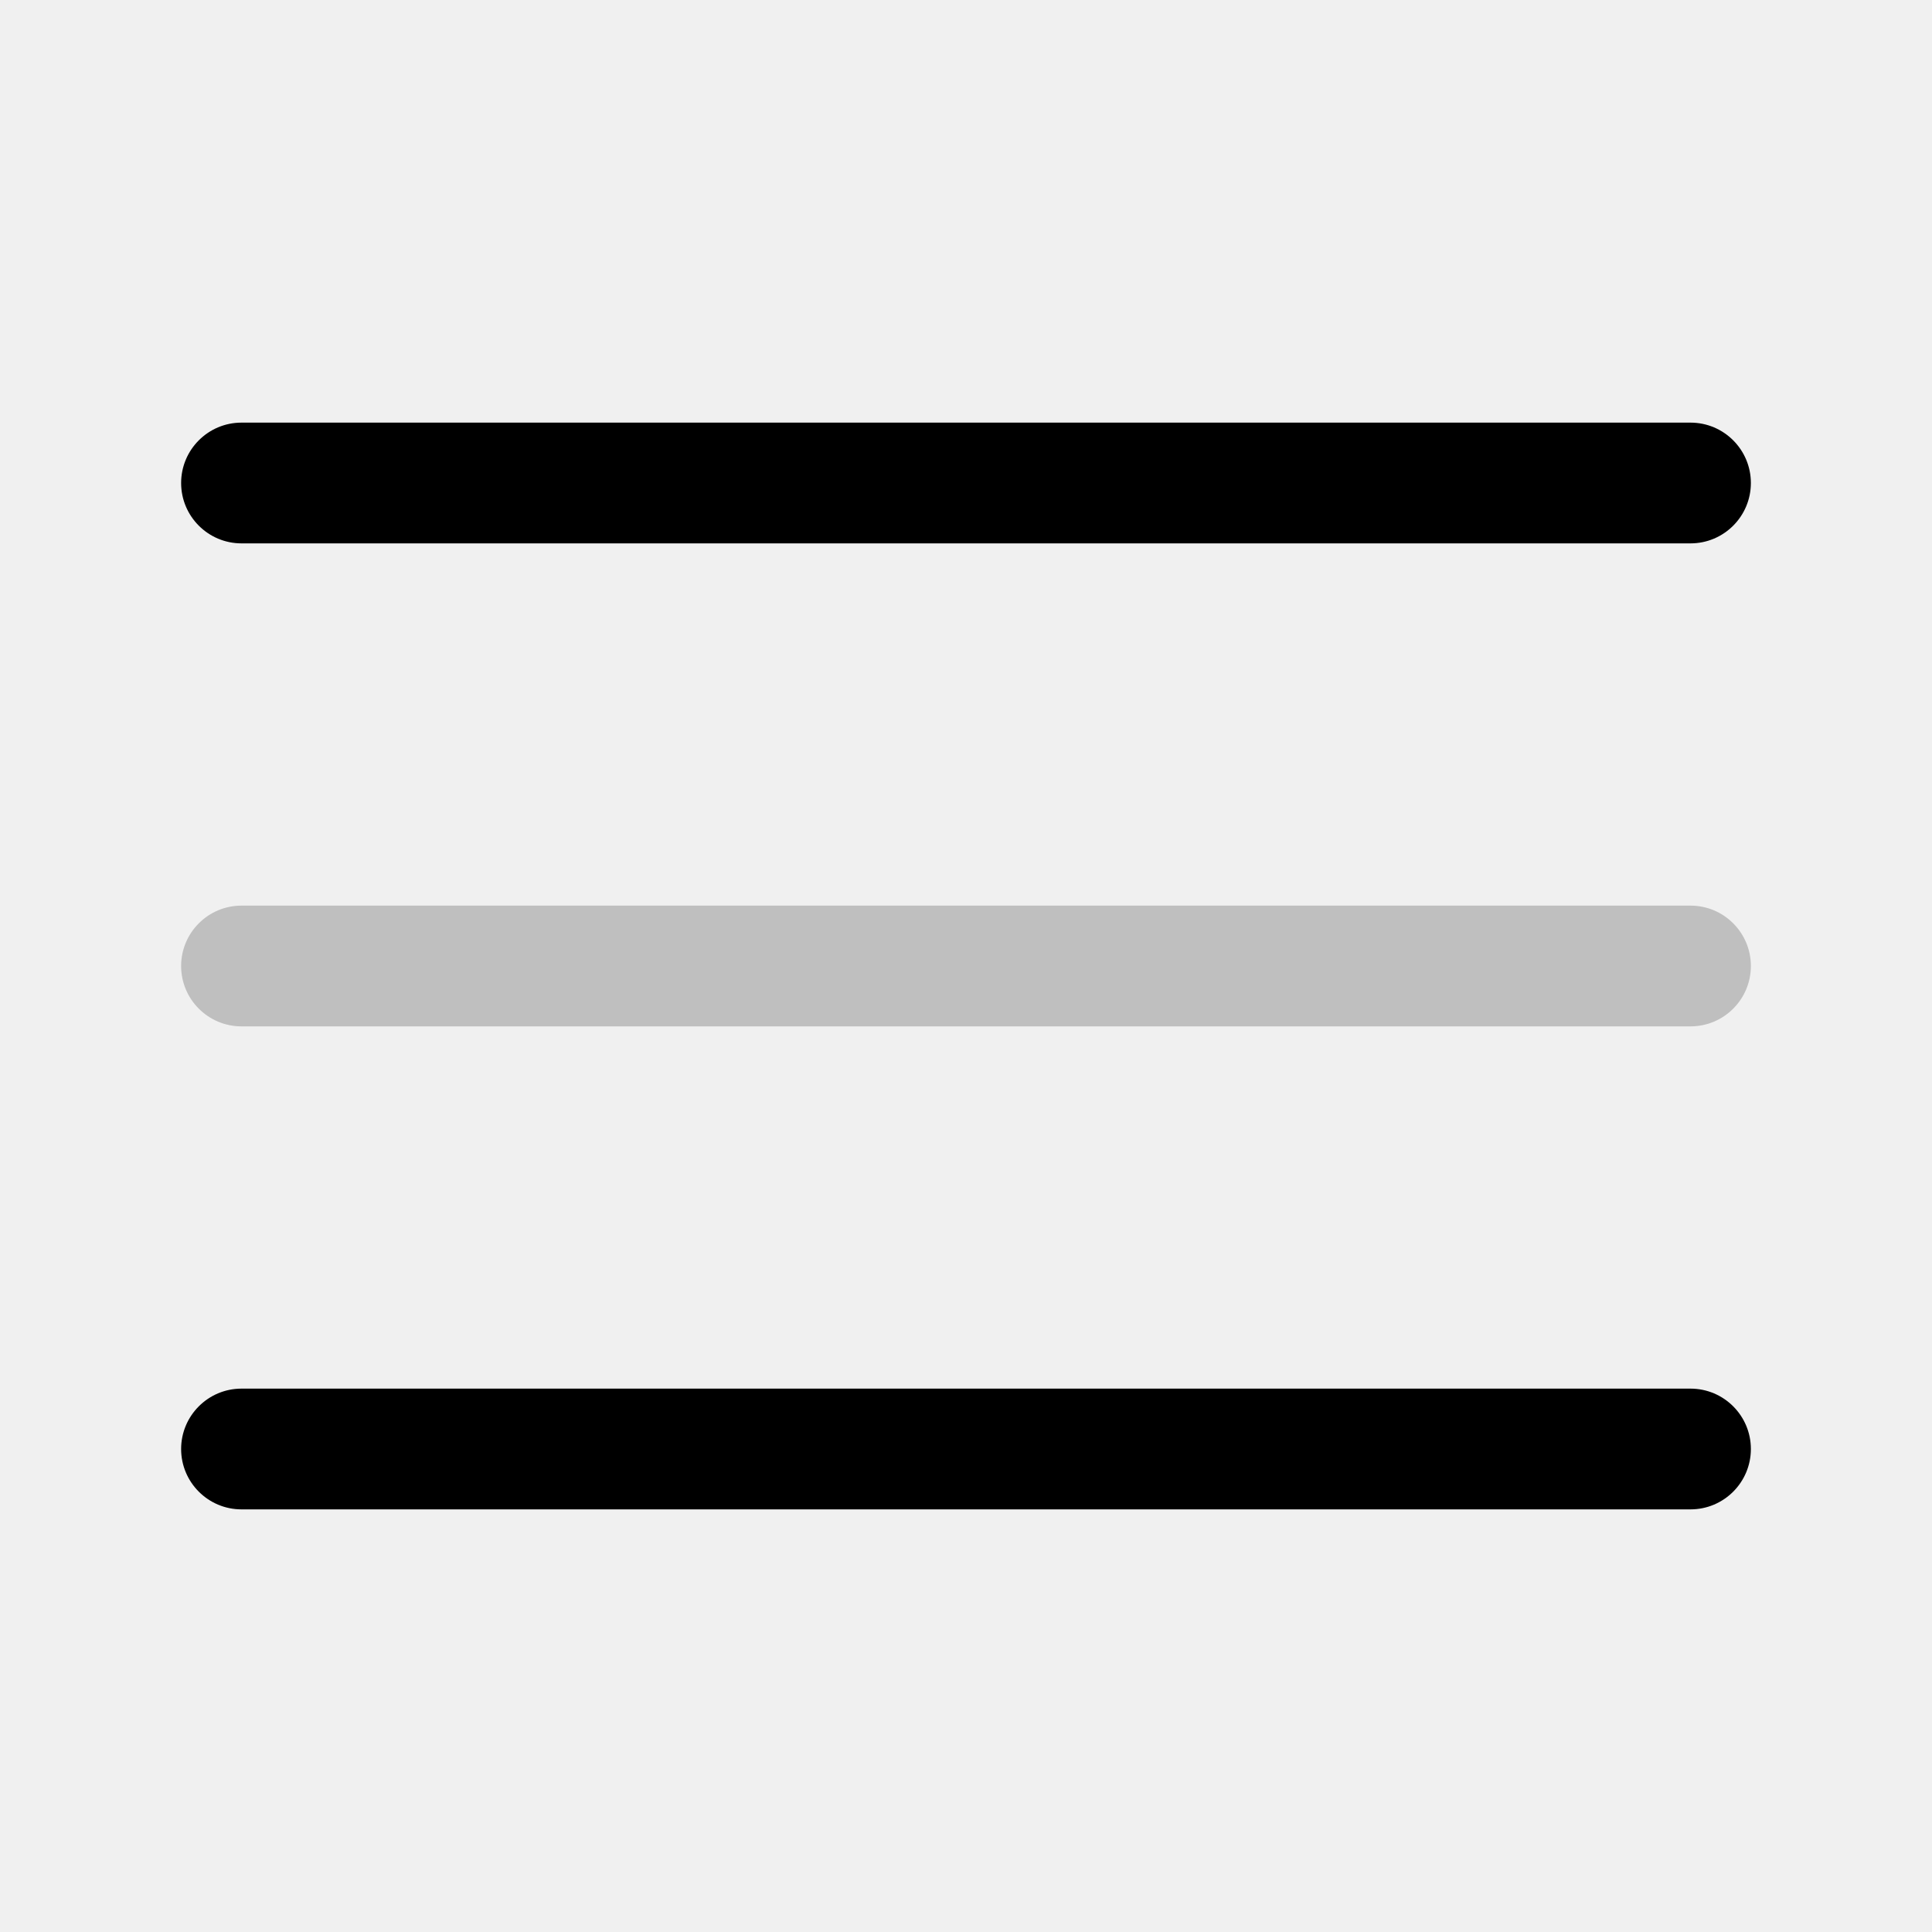
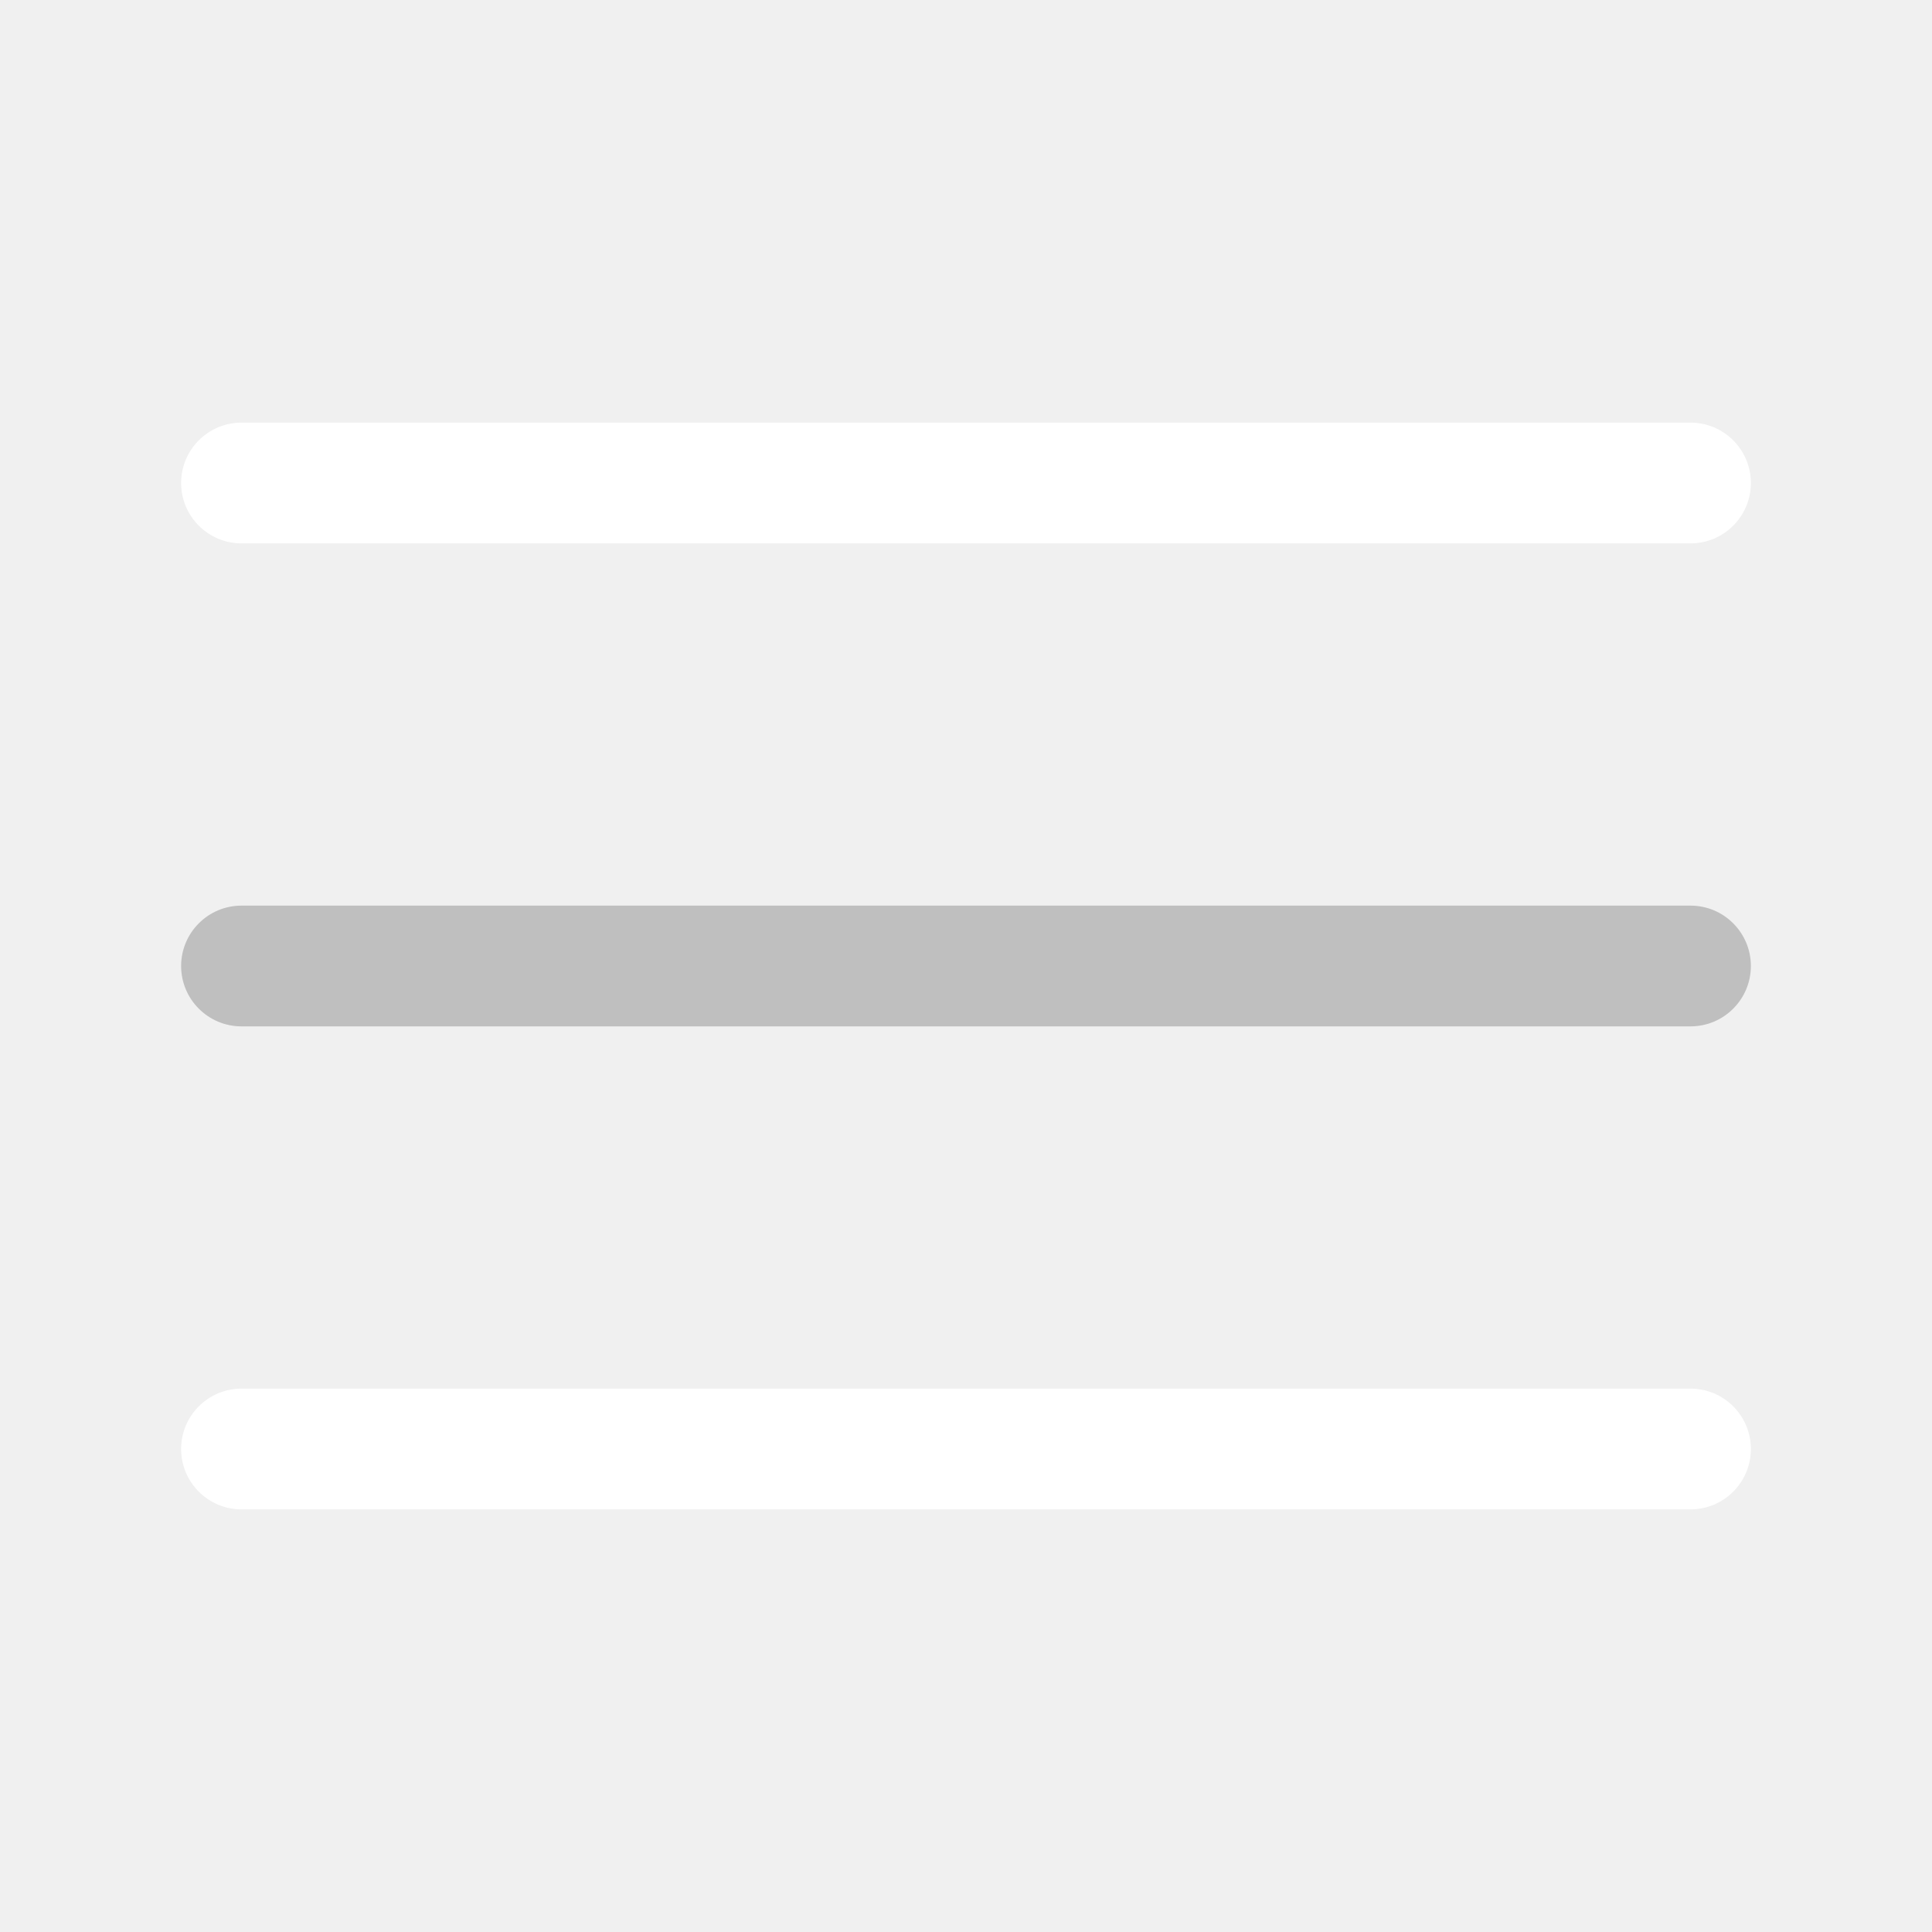
<svg xmlns="http://www.w3.org/2000/svg" width="800px" height="800px" viewBox="0 0 24 24" fill="none">
  <g id="style=doutone">
    <g id="menu-hamburger">
-       <path id="vector (Stroke)" fill-rule="evenodd" clip-rule="evenodd" d="M2.25 6C2.25 5.586 2.586 5.25 3 5.25H21C21.414 5.25 21.75 5.586 21.75 6C21.75 6.414 21.414 6.75 21 6.75H3C2.586 6.75 2.25 6.414 2.25 6Z" fill="#000000" />
+       <path id="vector (Stroke)" fill-rule="evenodd" clip-rule="evenodd" d="M2.25 6C2.25 5.586 2.586 5.25 3 5.25H21C21.414 5.25 21.75 5.586 21.75 6C21.75 6.414 21.414 6.75 21 6.75H3C2.586 6.75 2.25 6.414 2.25 6Z" fill="#FFFFFF" />
      <path id="vector (Stroke)_2" fill-rule="evenodd" clip-rule="evenodd" d="M2.25 12C2.25 11.586 2.586 11.25 3 11.25H21C21.414 11.25 21.75 11.586 21.75 12C21.75 12.414 21.414 12.75 21 12.75H3C2.586 12.75 2.25 12.414 2.25 12Z" fill="#BFBFBF" />
-       <path id="vector (Stroke)_3" fill-rule="evenodd" clip-rule="evenodd" d="M2.25 18C2.25 17.586 2.586 17.25 3 17.25H21C21.414 17.25 21.75 17.586 21.75 18C21.75 18.414 21.414 18.75 21 18.75H3C2.586 18.75 2.25 18.414 2.25 18Z" fill="#000000" />
+       <path id="vector (Stroke)_3" fill-rule="evenodd" clip-rule="evenodd" d="M2.25 18C2.25 17.586 2.586 17.25 3 17.25H21C21.414 17.25 21.75 17.586 21.75 18C21.75 18.414 21.414 18.75 21 18.75H3C2.586 18.75 2.25 18.414 2.25 18Z" fill="#FFFFFF" />
    </g>
  </g>
</svg>
